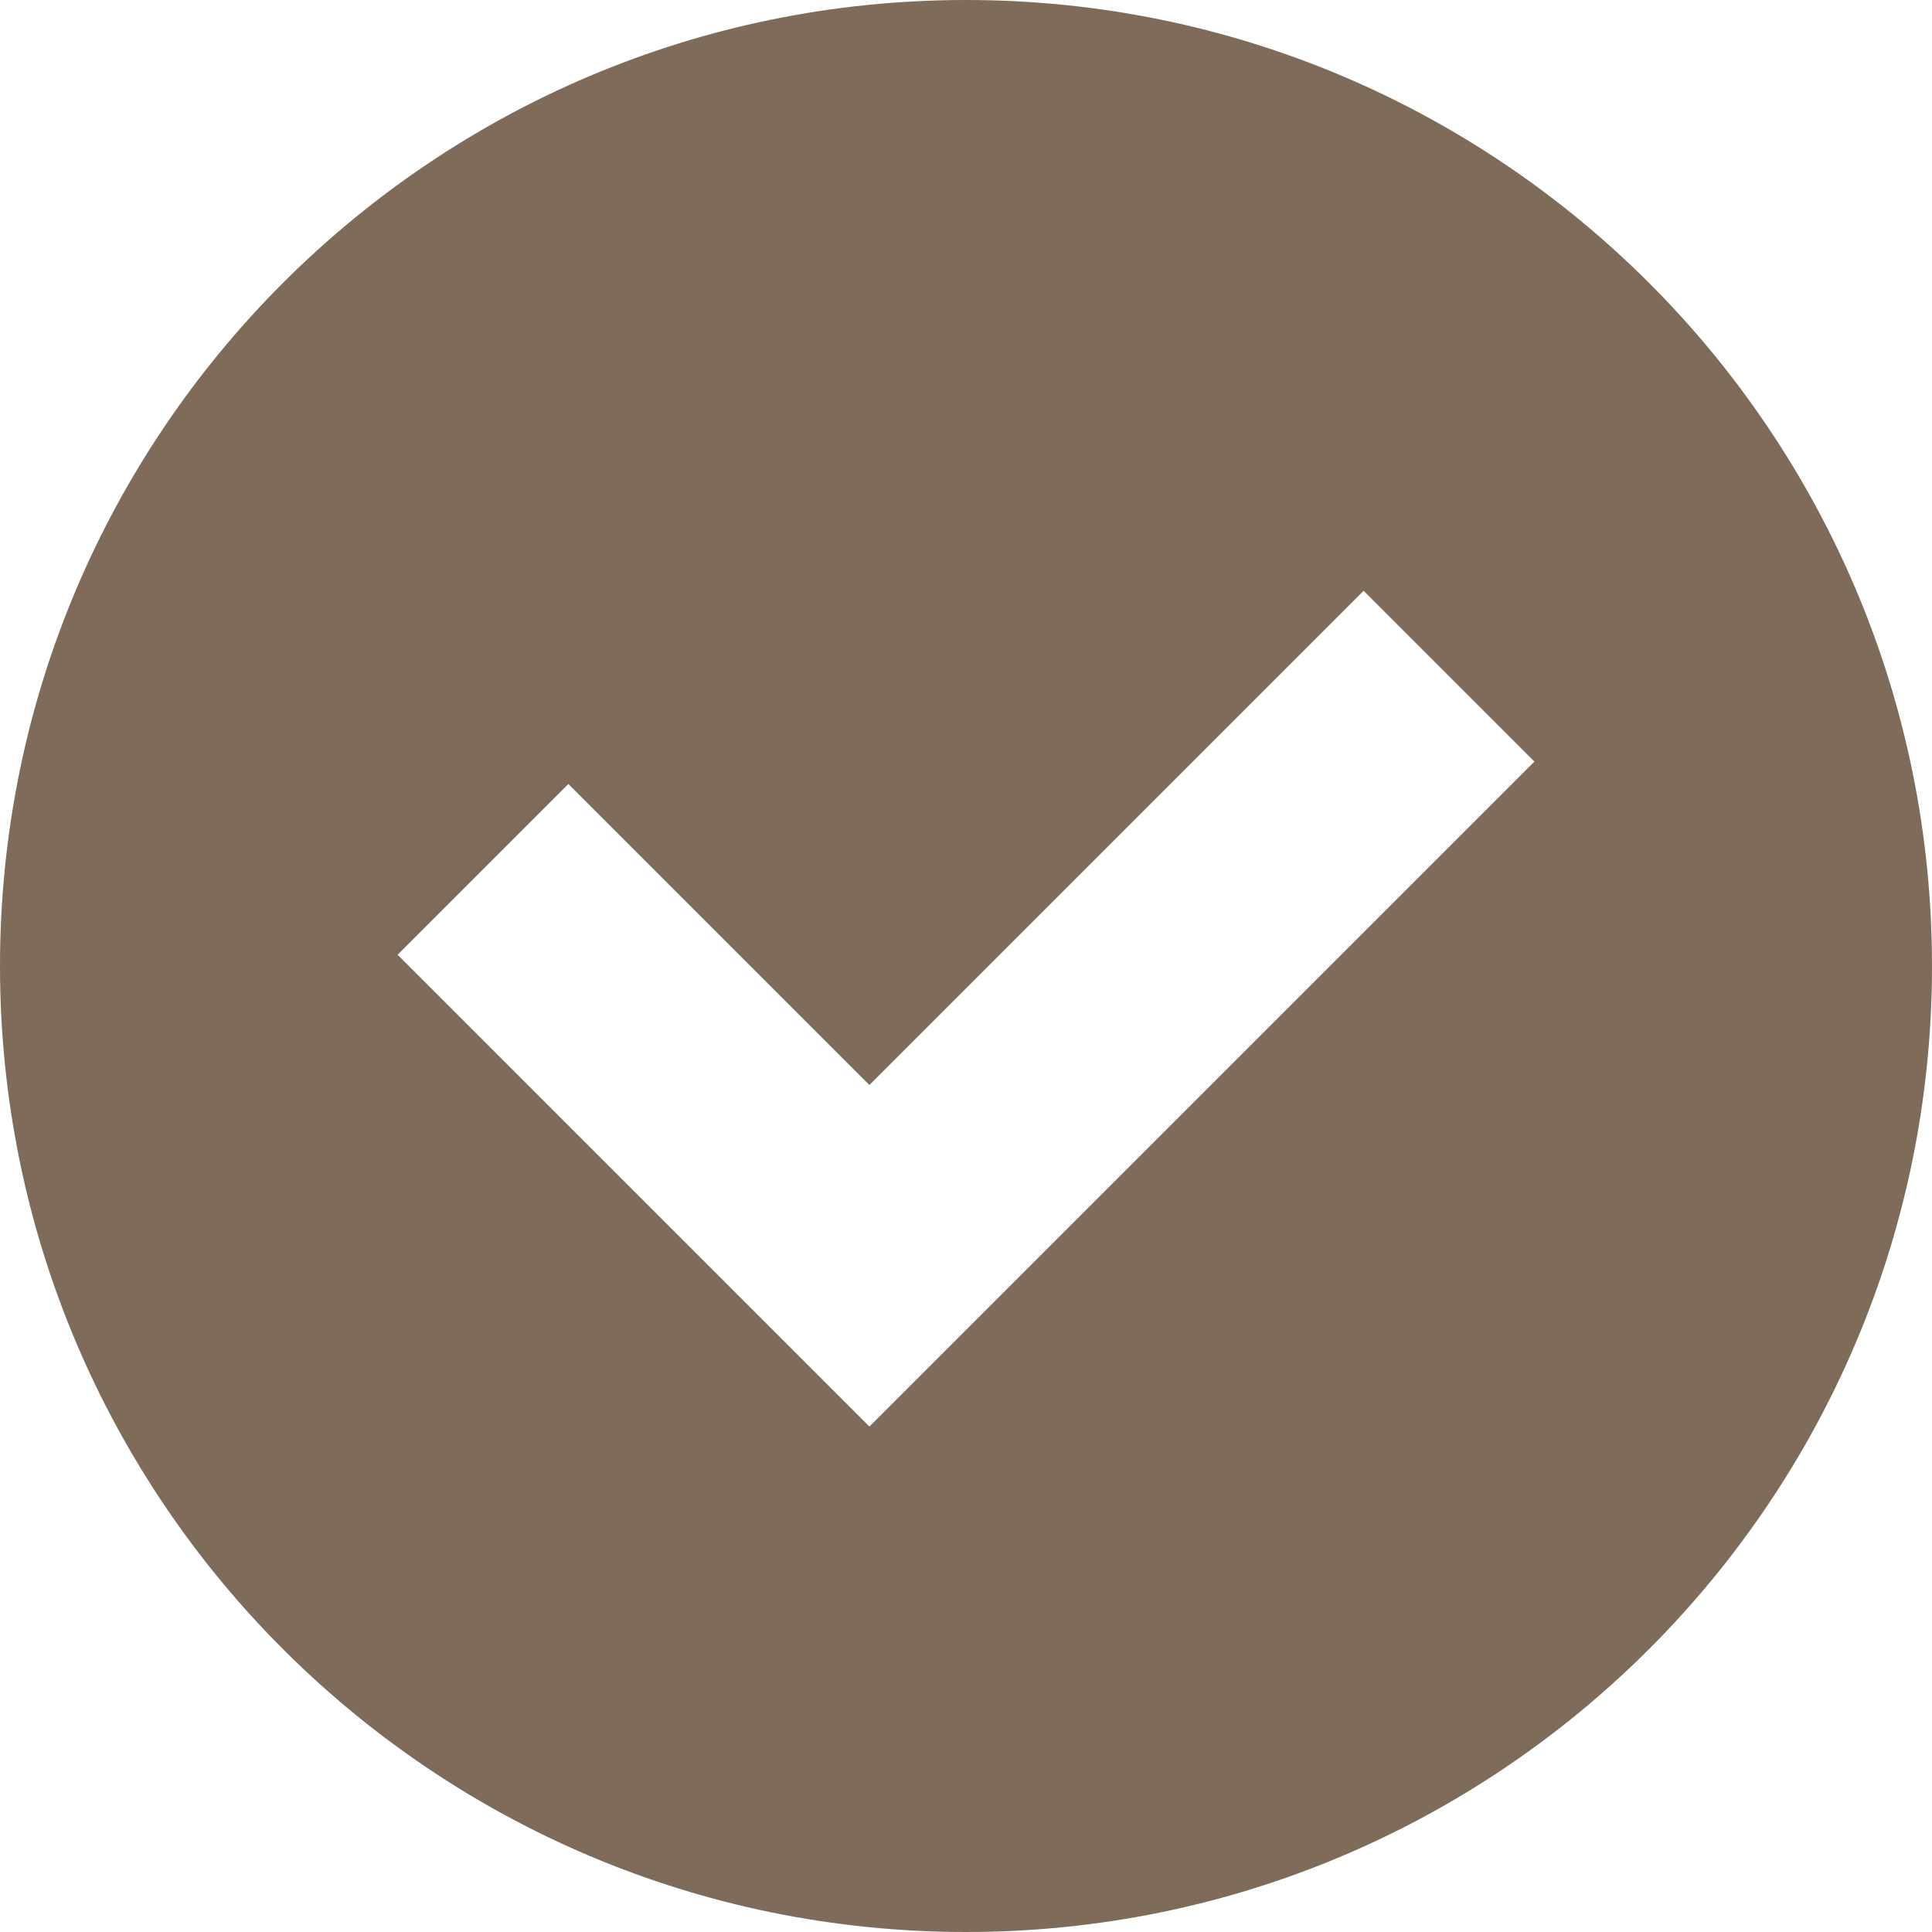
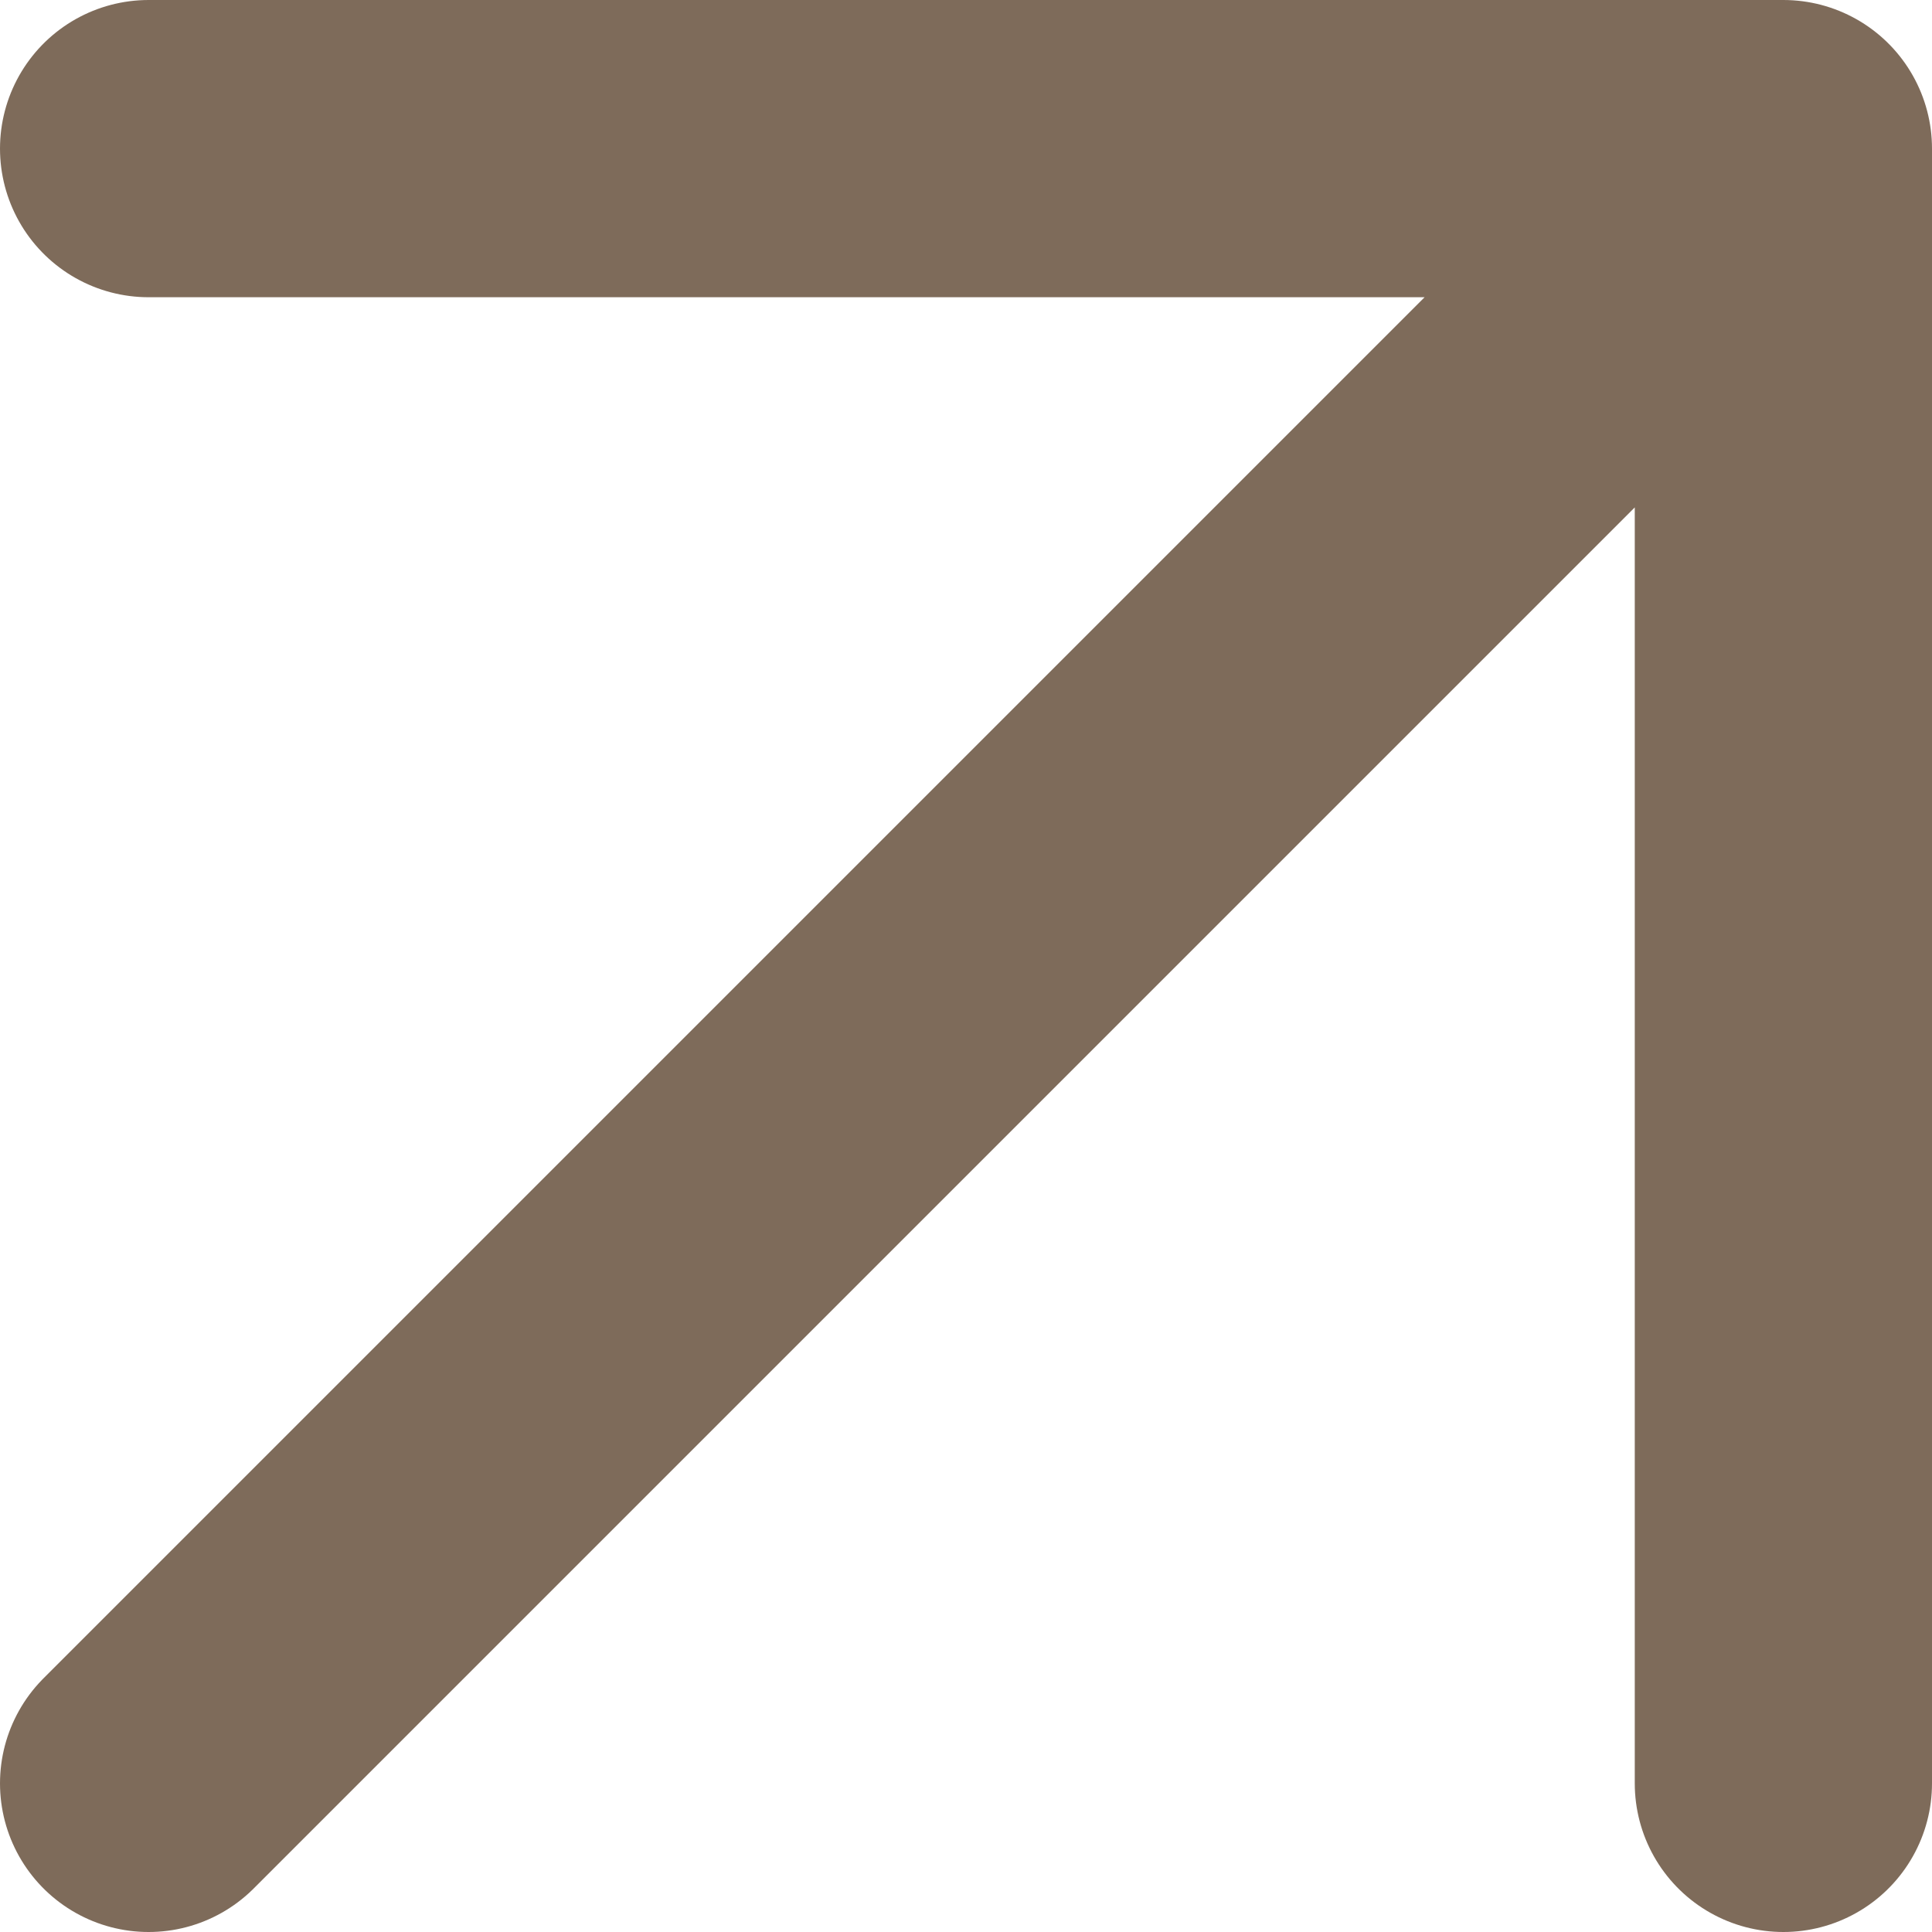
- <svg xmlns="http://www.w3.org/2000/svg" width="20" height="20" viewBox="0 0 20 20" fill="none">
-   <path d="M10 0C15.523 0 20 4.477 20 10C20 15.523 15.523 20 10 20C4.477 20 0 15.523 0 10C0 4.477 4.477 0 10 0ZM9 11.232L5.884 8.116L4.116 9.884L9 14.768L15.884 7.884L14.116 6.116L9 11.232Z" fill="#7E6B5A" />
+ <svg xmlns="http://www.w3.org/2000/svg" width="13" height="13" viewBox="0 0 13 13" fill="none">
+   <path d="M1 1H12M12 1V12M12 1L1 12" stroke="#7E6B5A" stroke-width="2" stroke-linecap="round" stroke-linejoin="round" />
</svg>
